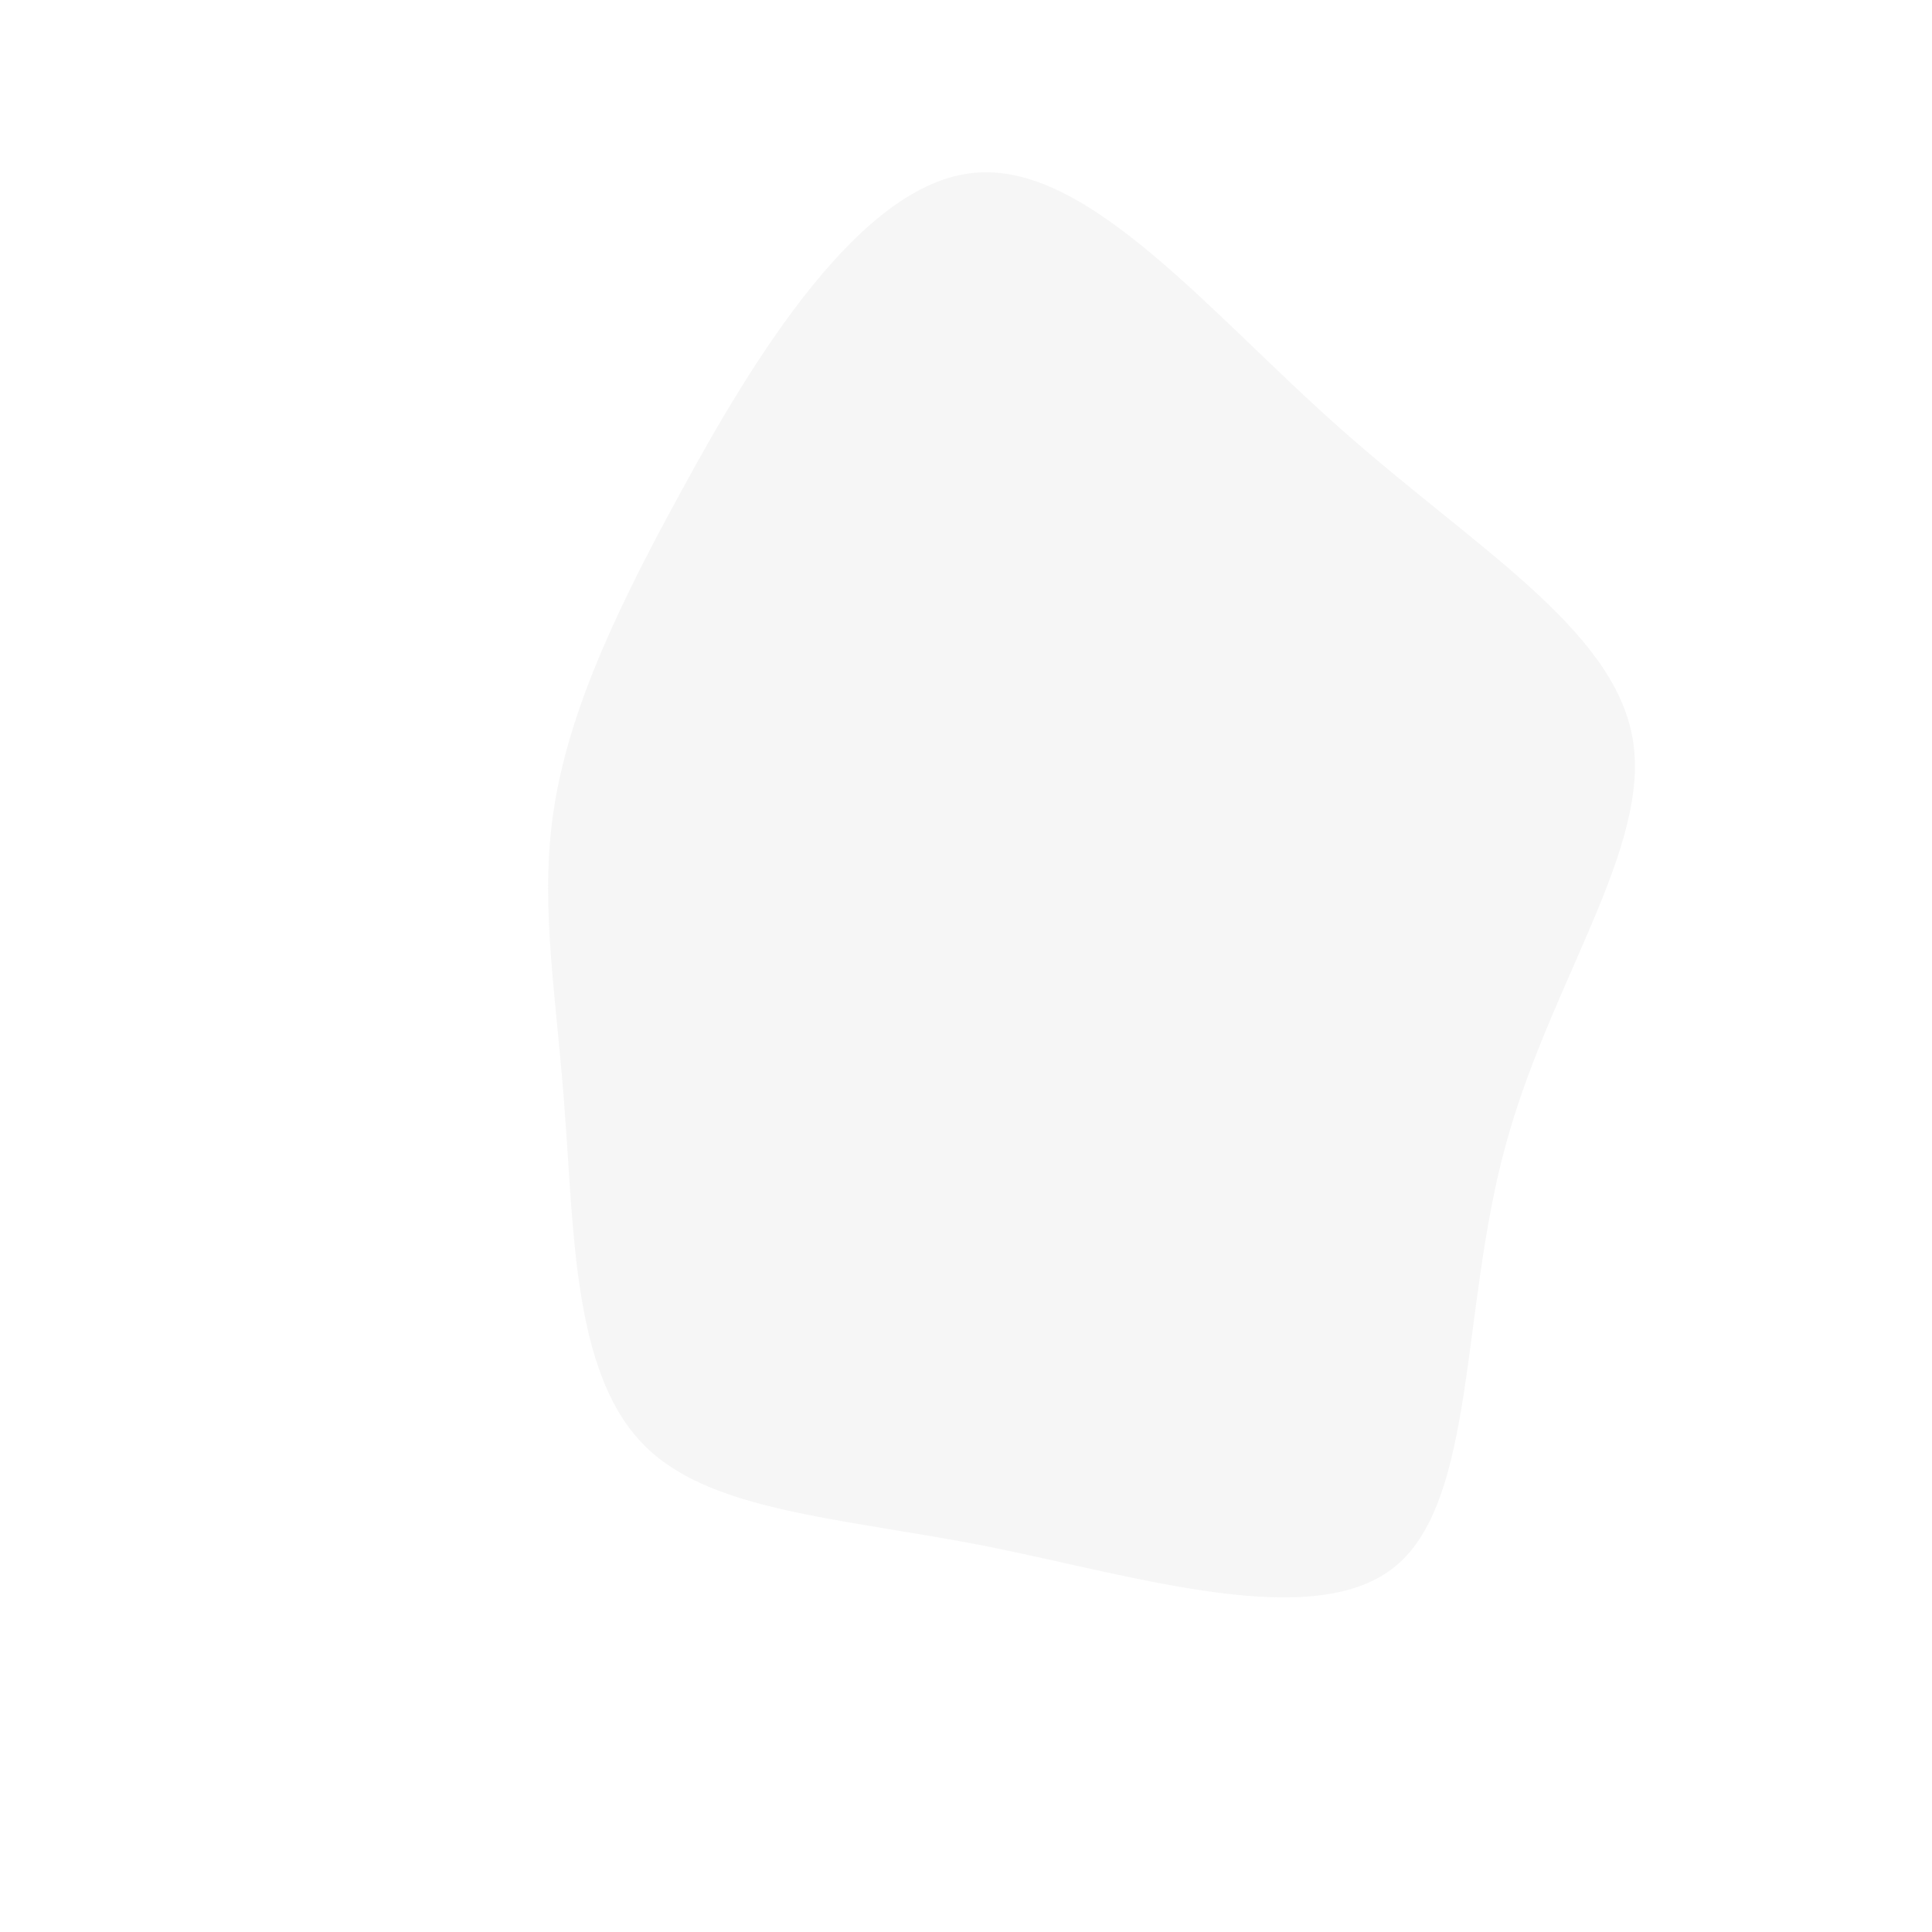
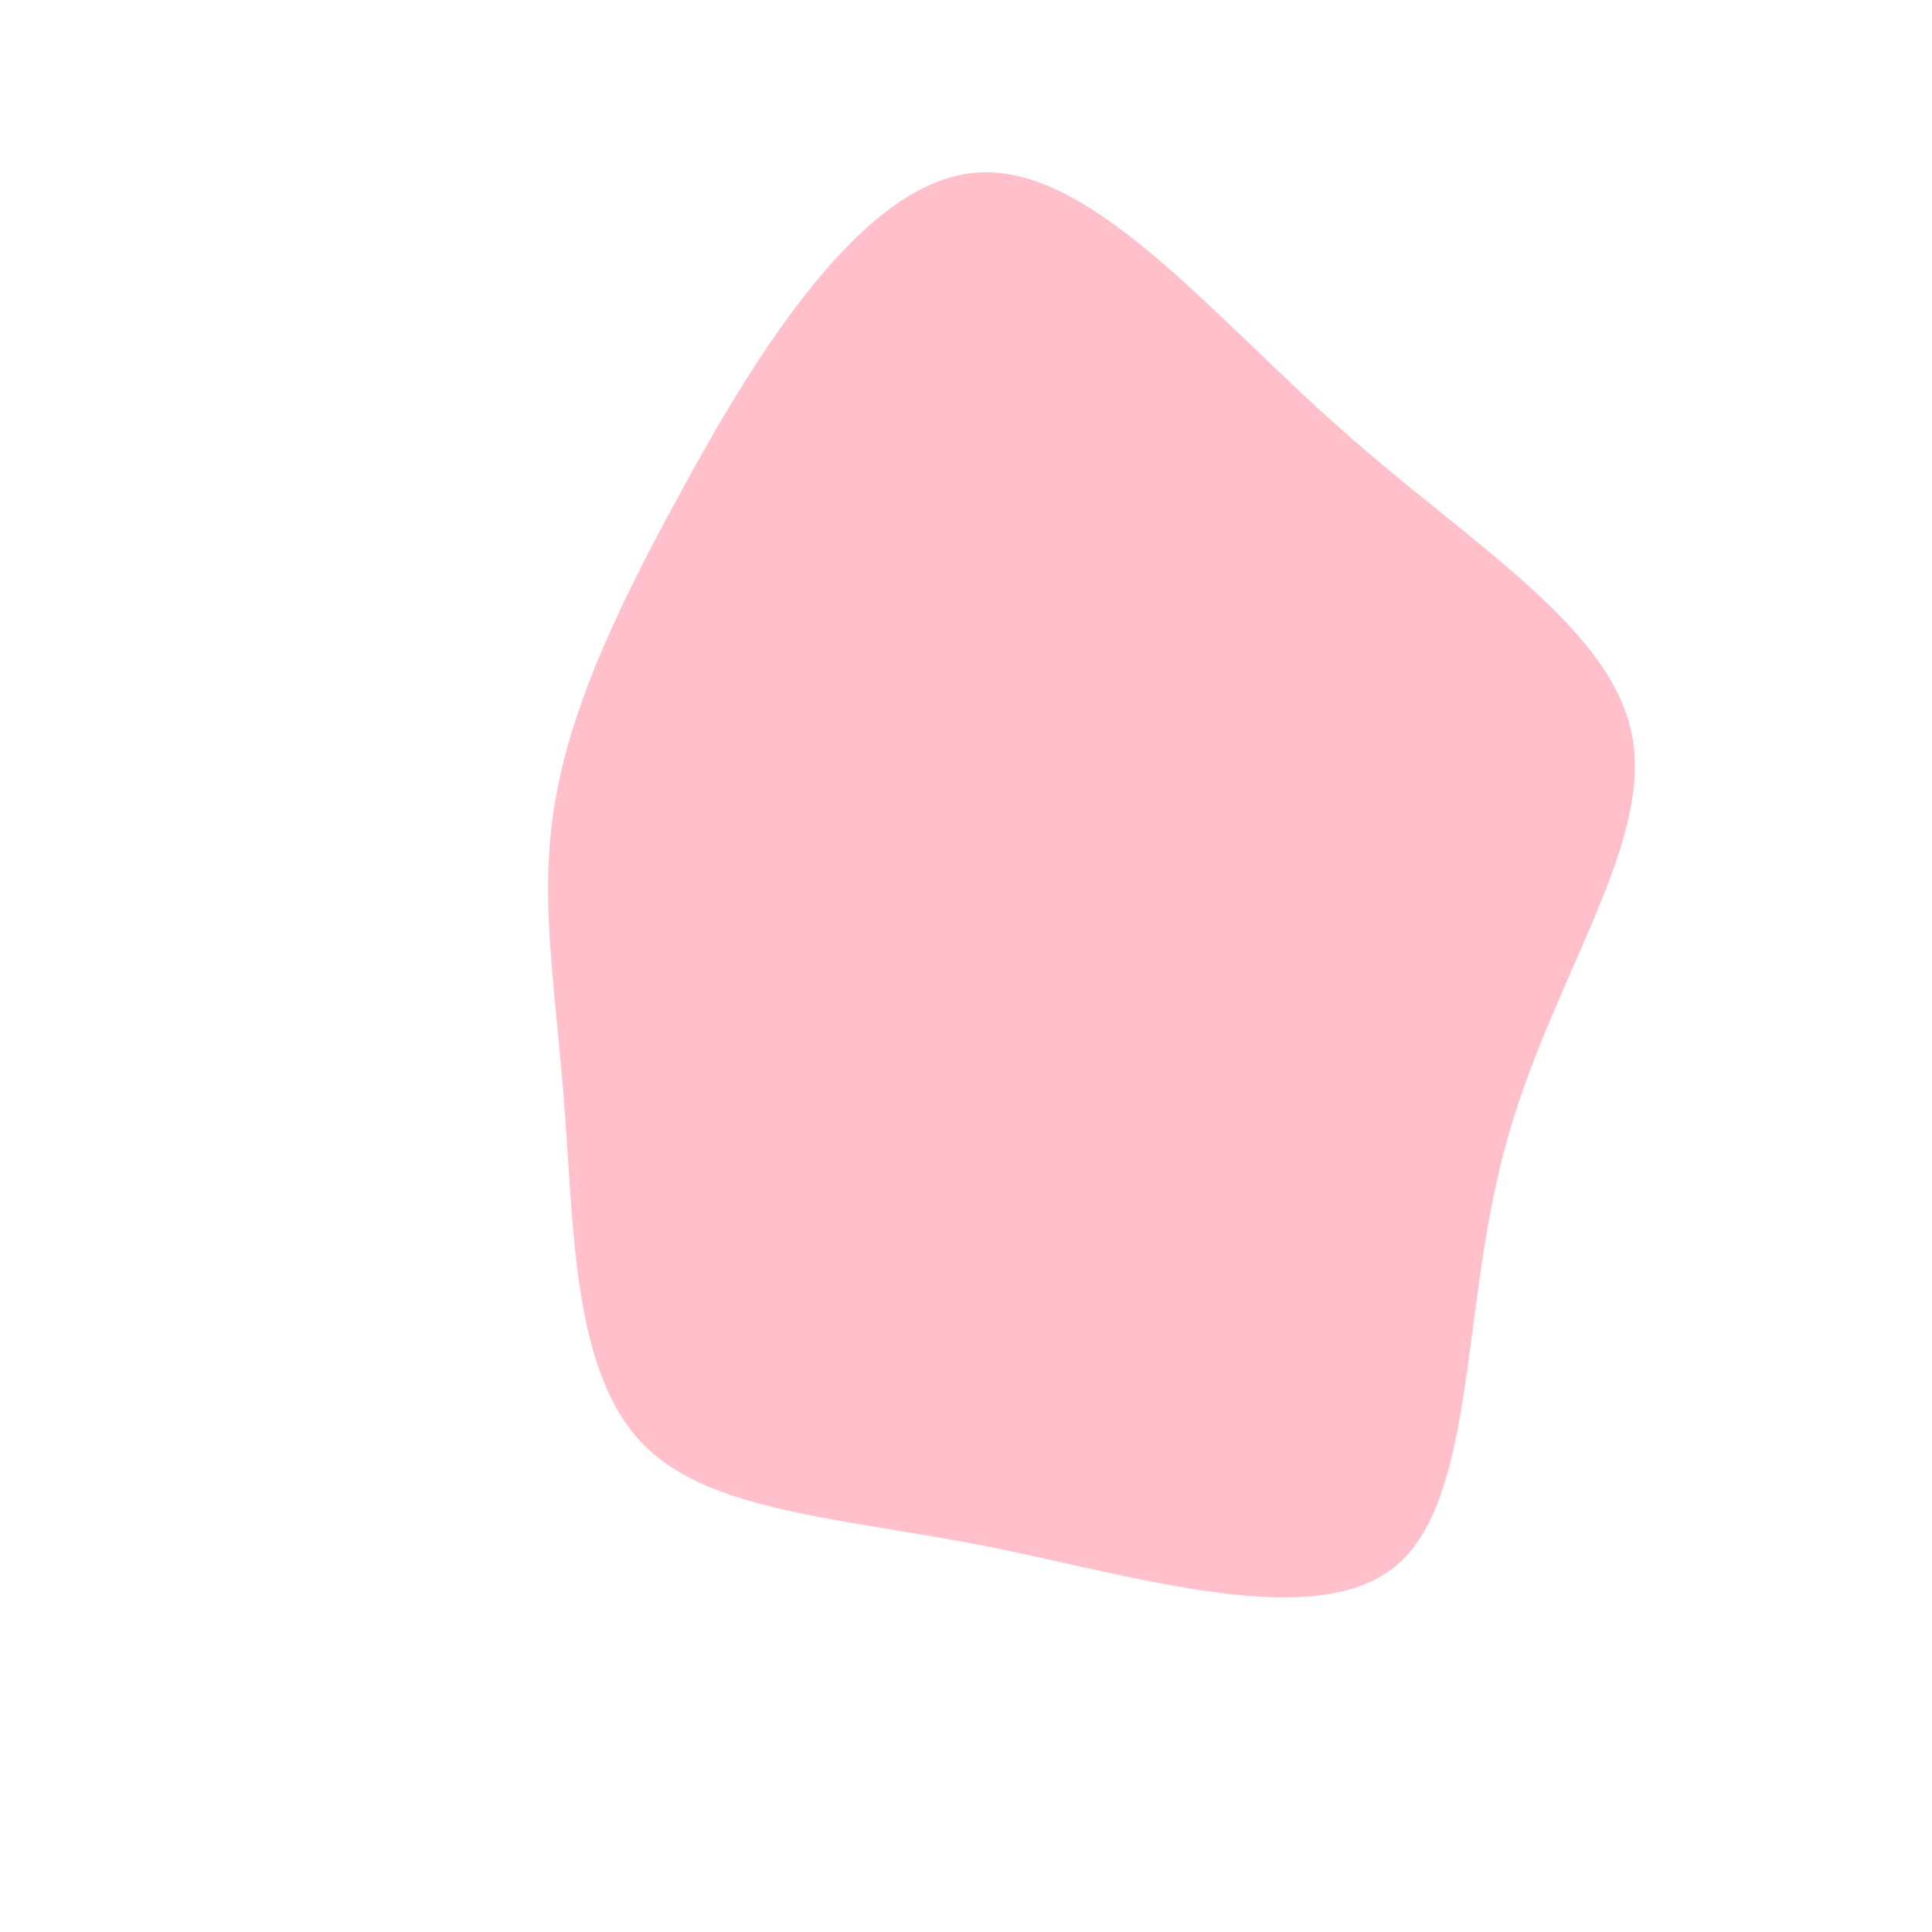
<svg xmlns="http://www.w3.org/2000/svg" viewBox="0 0 200 200">
-   <path fill="whitesmoke" fill-opacity="0.9" d="M38.8,-55.6C52.4,-43.5,67,-35,69,-23.6C71,-12.3,60.3,1.9,55.8,18.8C51.2,35.7,52.8,55.2,44.5,62.1C36.2,69,18.1,63.3,2.3,60.1C-13.5,57,-27.1,56.5,-33.8,49.1C-40.6,41.7,-40.6,27.4,-41.5,15.6C-42.3,3.8,-44.1,-5.6,-42.8,-15.3C-41.5,-25,-37.2,-35.1,-29.5,-49.1C-21.9,-63.1,-10.9,-81,0.8,-82.1C12.6,-83.3,25.2,-67.6,38.8,-55.6Z" transform="translate(100 100)" />
+   <path fill="pink" fill-opacity="1" d="M38.8,-55.6C52.4,-43.5,67,-35,69,-23.6C71,-12.3,60.3,1.9,55.8,18.8C51.2,35.7,52.8,55.2,44.5,62.1C36.2,69,18.1,63.3,2.3,60.1C-13.5,57,-27.1,56.5,-33.8,49.1C-40.6,41.7,-40.6,27.4,-41.5,15.6C-42.3,3.8,-44.1,-5.6,-42.8,-15.3C-41.5,-25,-37.2,-35.1,-29.5,-49.1C-21.9,-63.1,-10.9,-81,0.8,-82.1C12.6,-83.3,25.2,-67.6,38.8,-55.6Z" transform="translate(100 100)" />
</svg>
